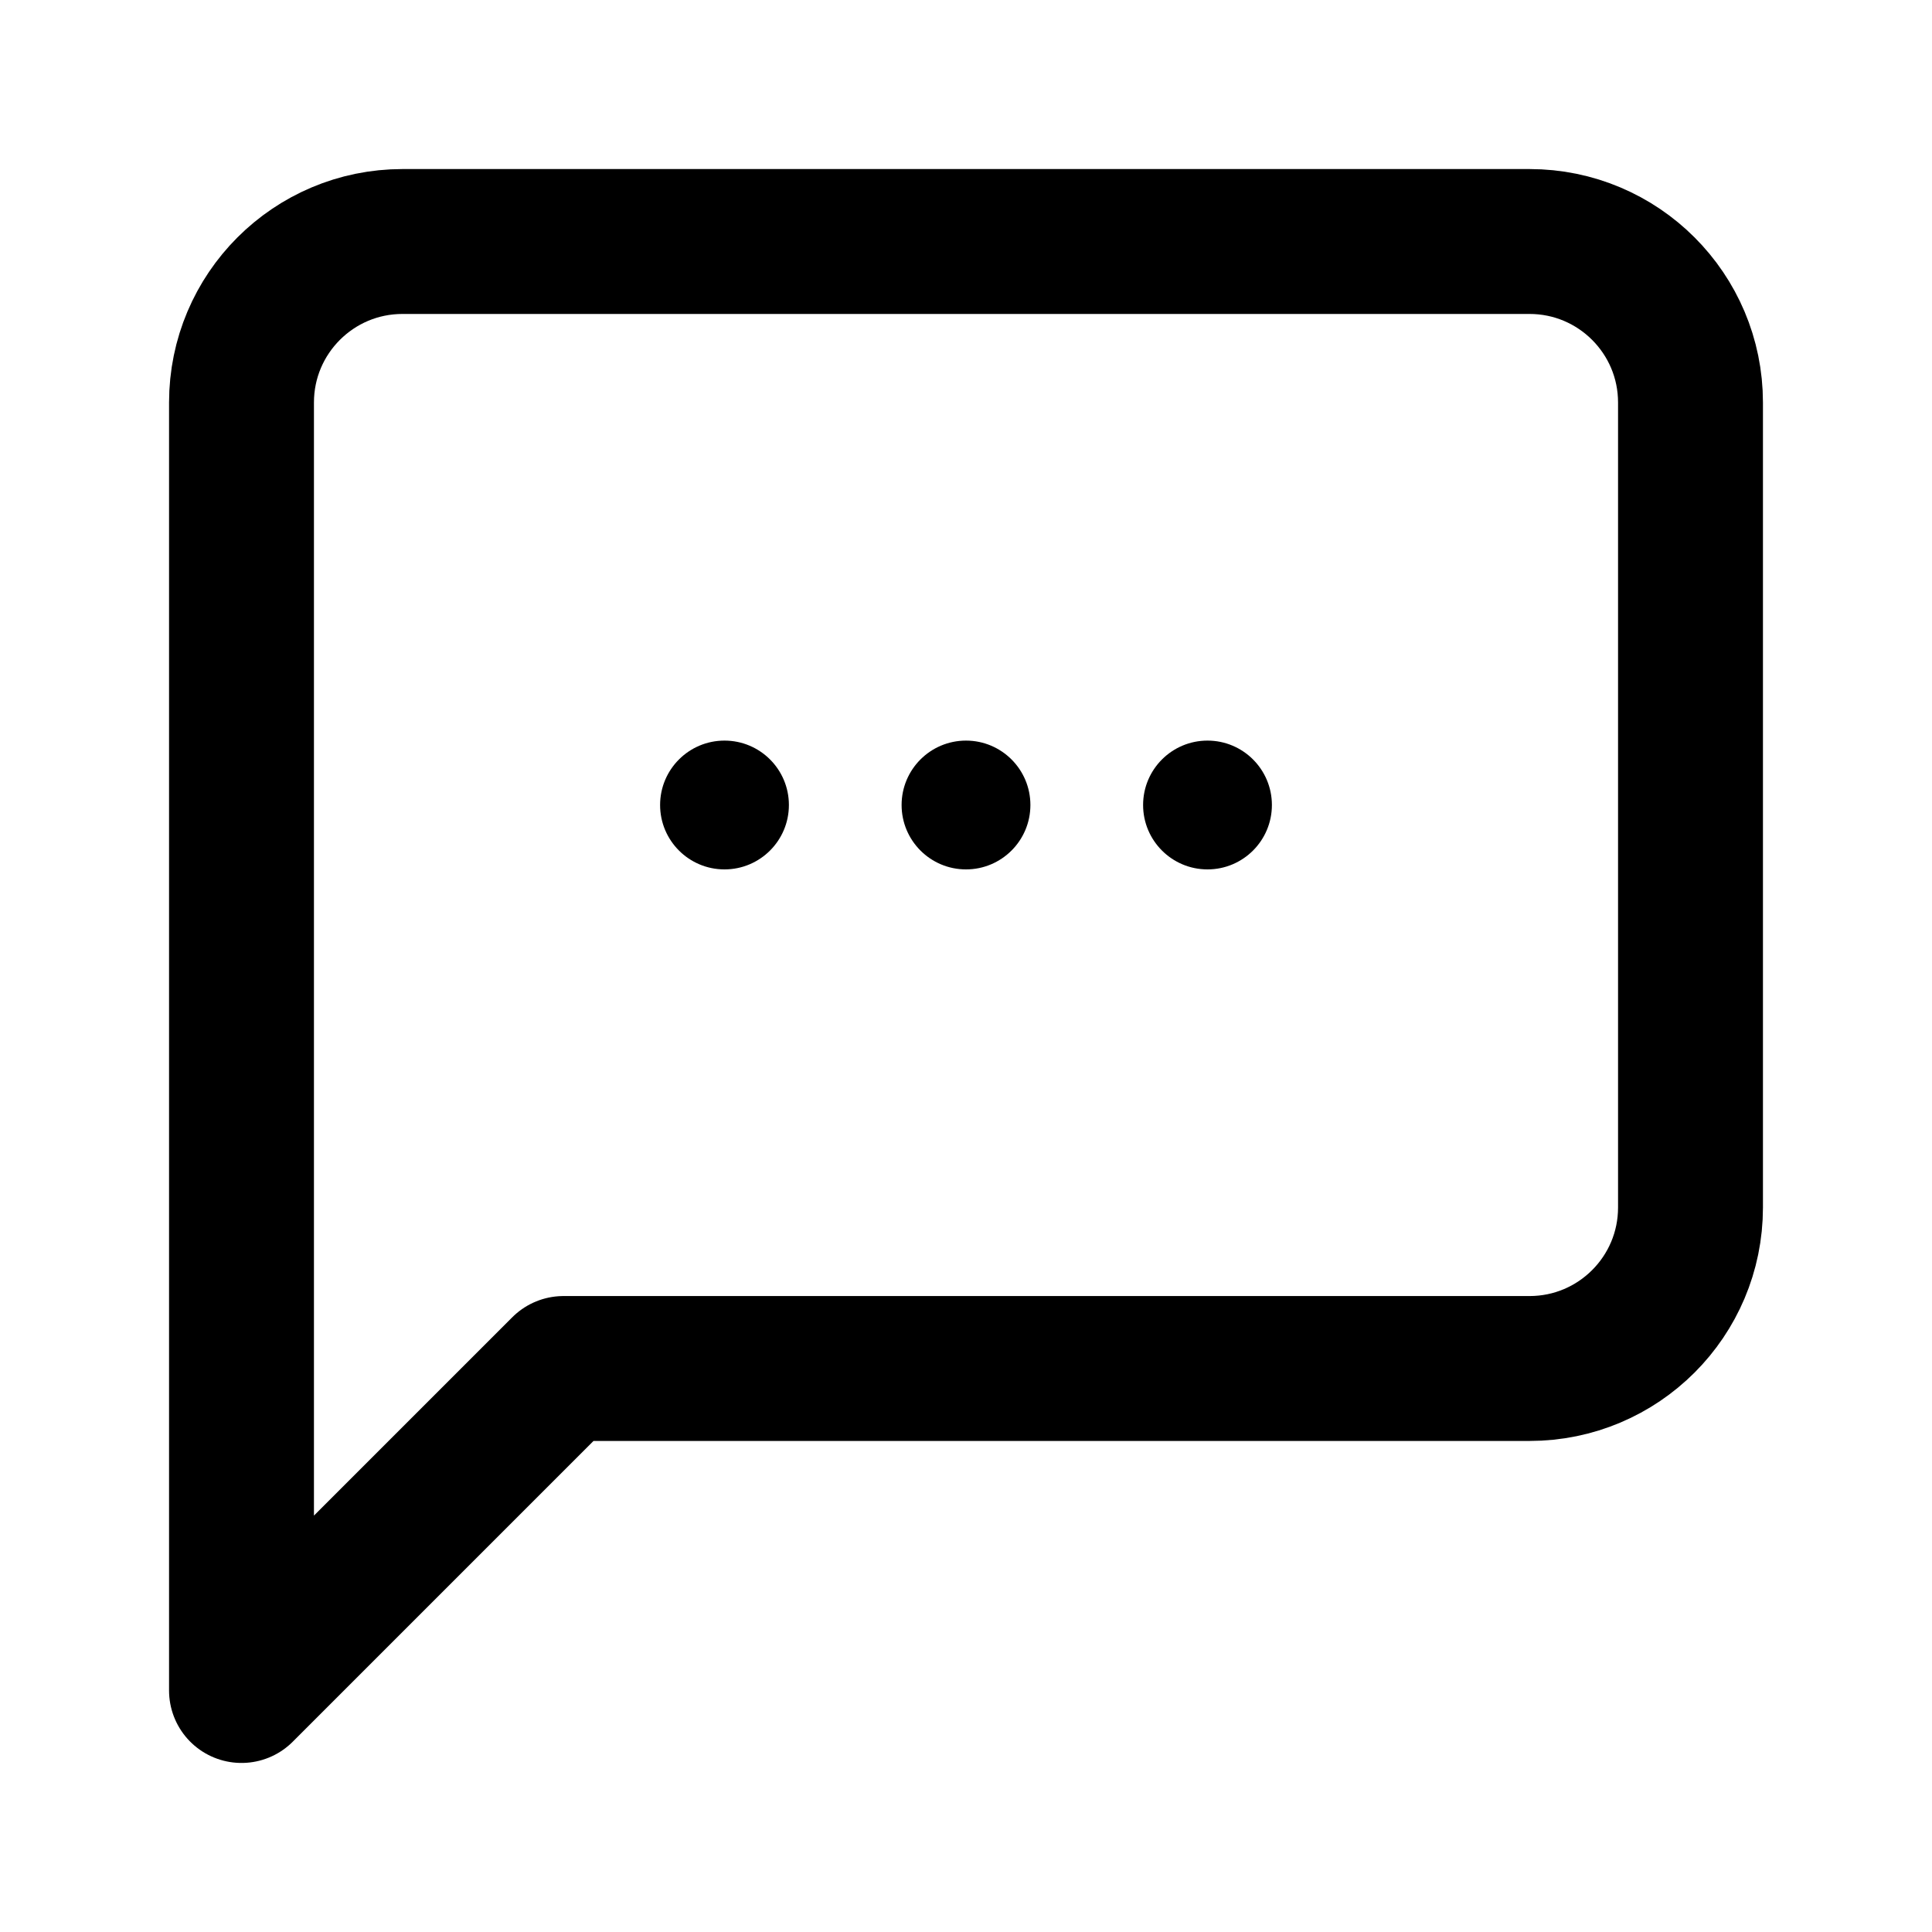
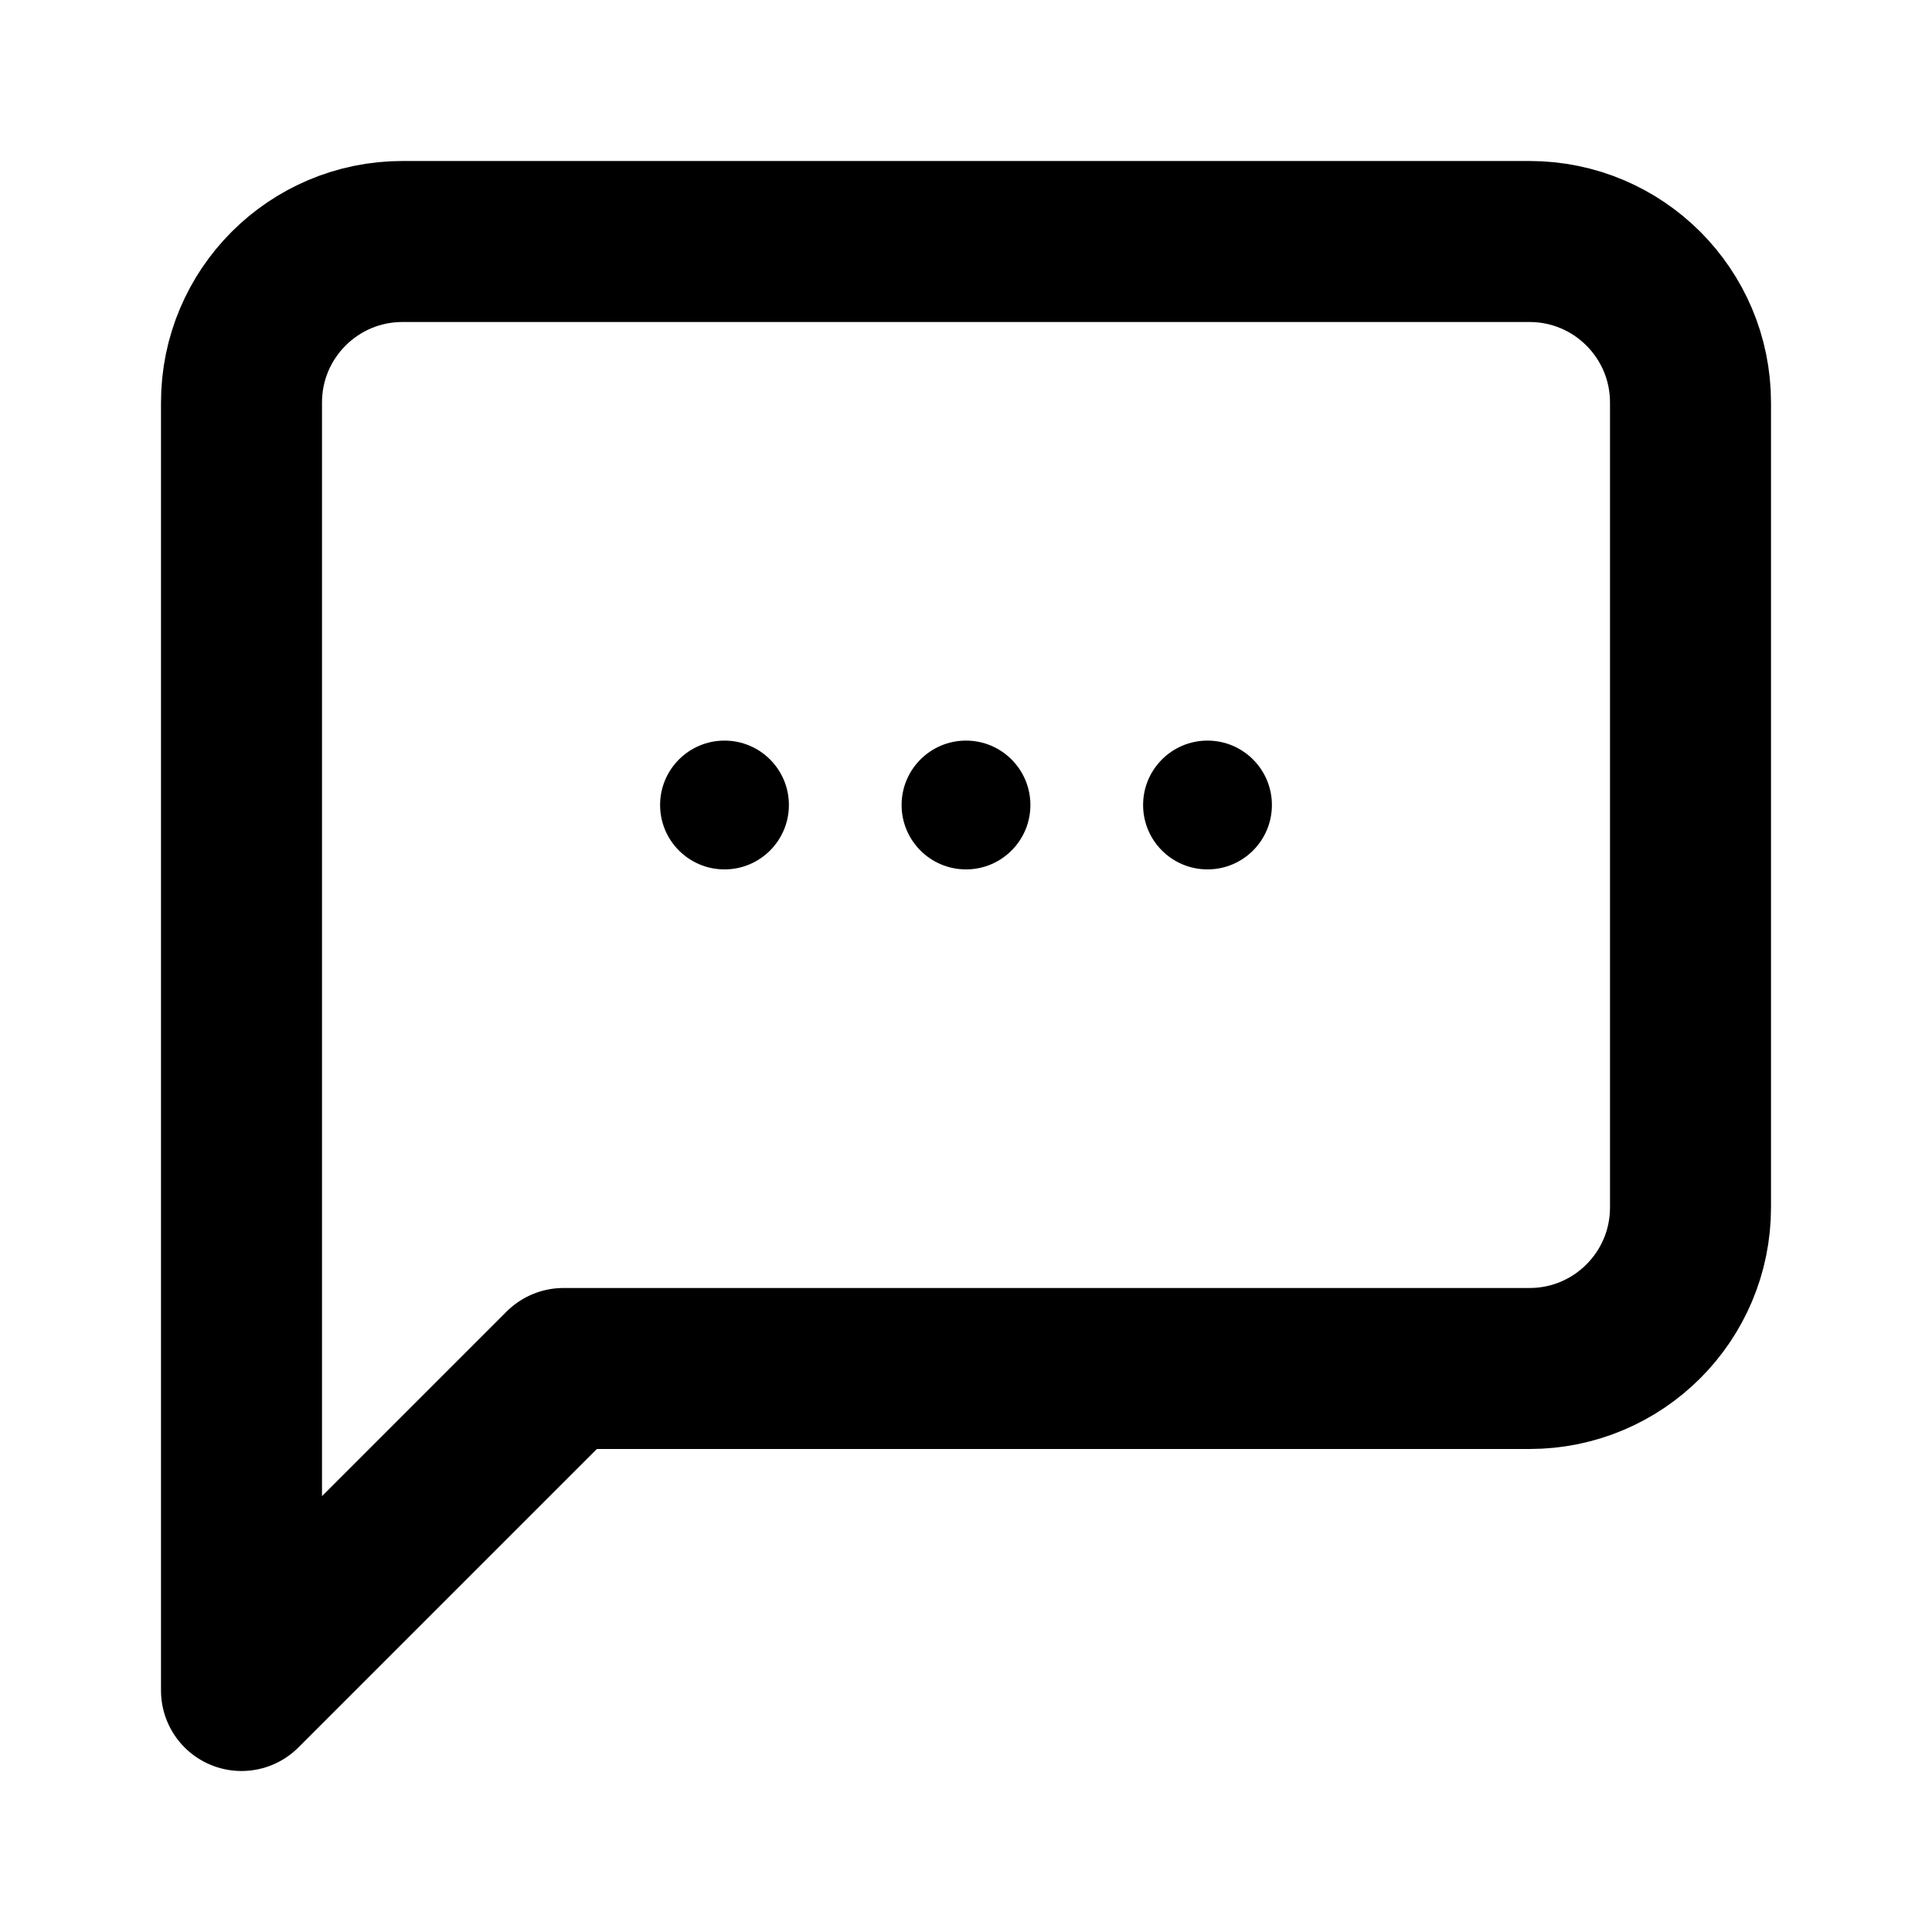
- <svg xmlns="http://www.w3.org/2000/svg" viewBox="0 0 24 24" fill="none" stroke="currentColor" stroke-width="1.8" stroke-linecap="round" stroke-linejoin="round">
+ <svg xmlns="http://www.w3.org/2000/svg" viewBox="0 0 24 24" fill="none" stroke="currentColor" stroke-width="2" stroke-linecap="round" stroke-linejoin="round">
  <path d="M21 15a2 2 0 0 1-2 2H7l-4 4V5a2 2 0 0 1 2-2h14a2 2 0 0 1 2 2z" />
  <circle cx="9" cy="10" r="0.8" fill="currentColor" stroke="none" />
  <circle cx="12" cy="10" r="0.8" fill="currentColor" stroke="none" />
  <circle cx="15" cy="10" r="0.8" fill="currentColor" stroke="none" />
</svg>
